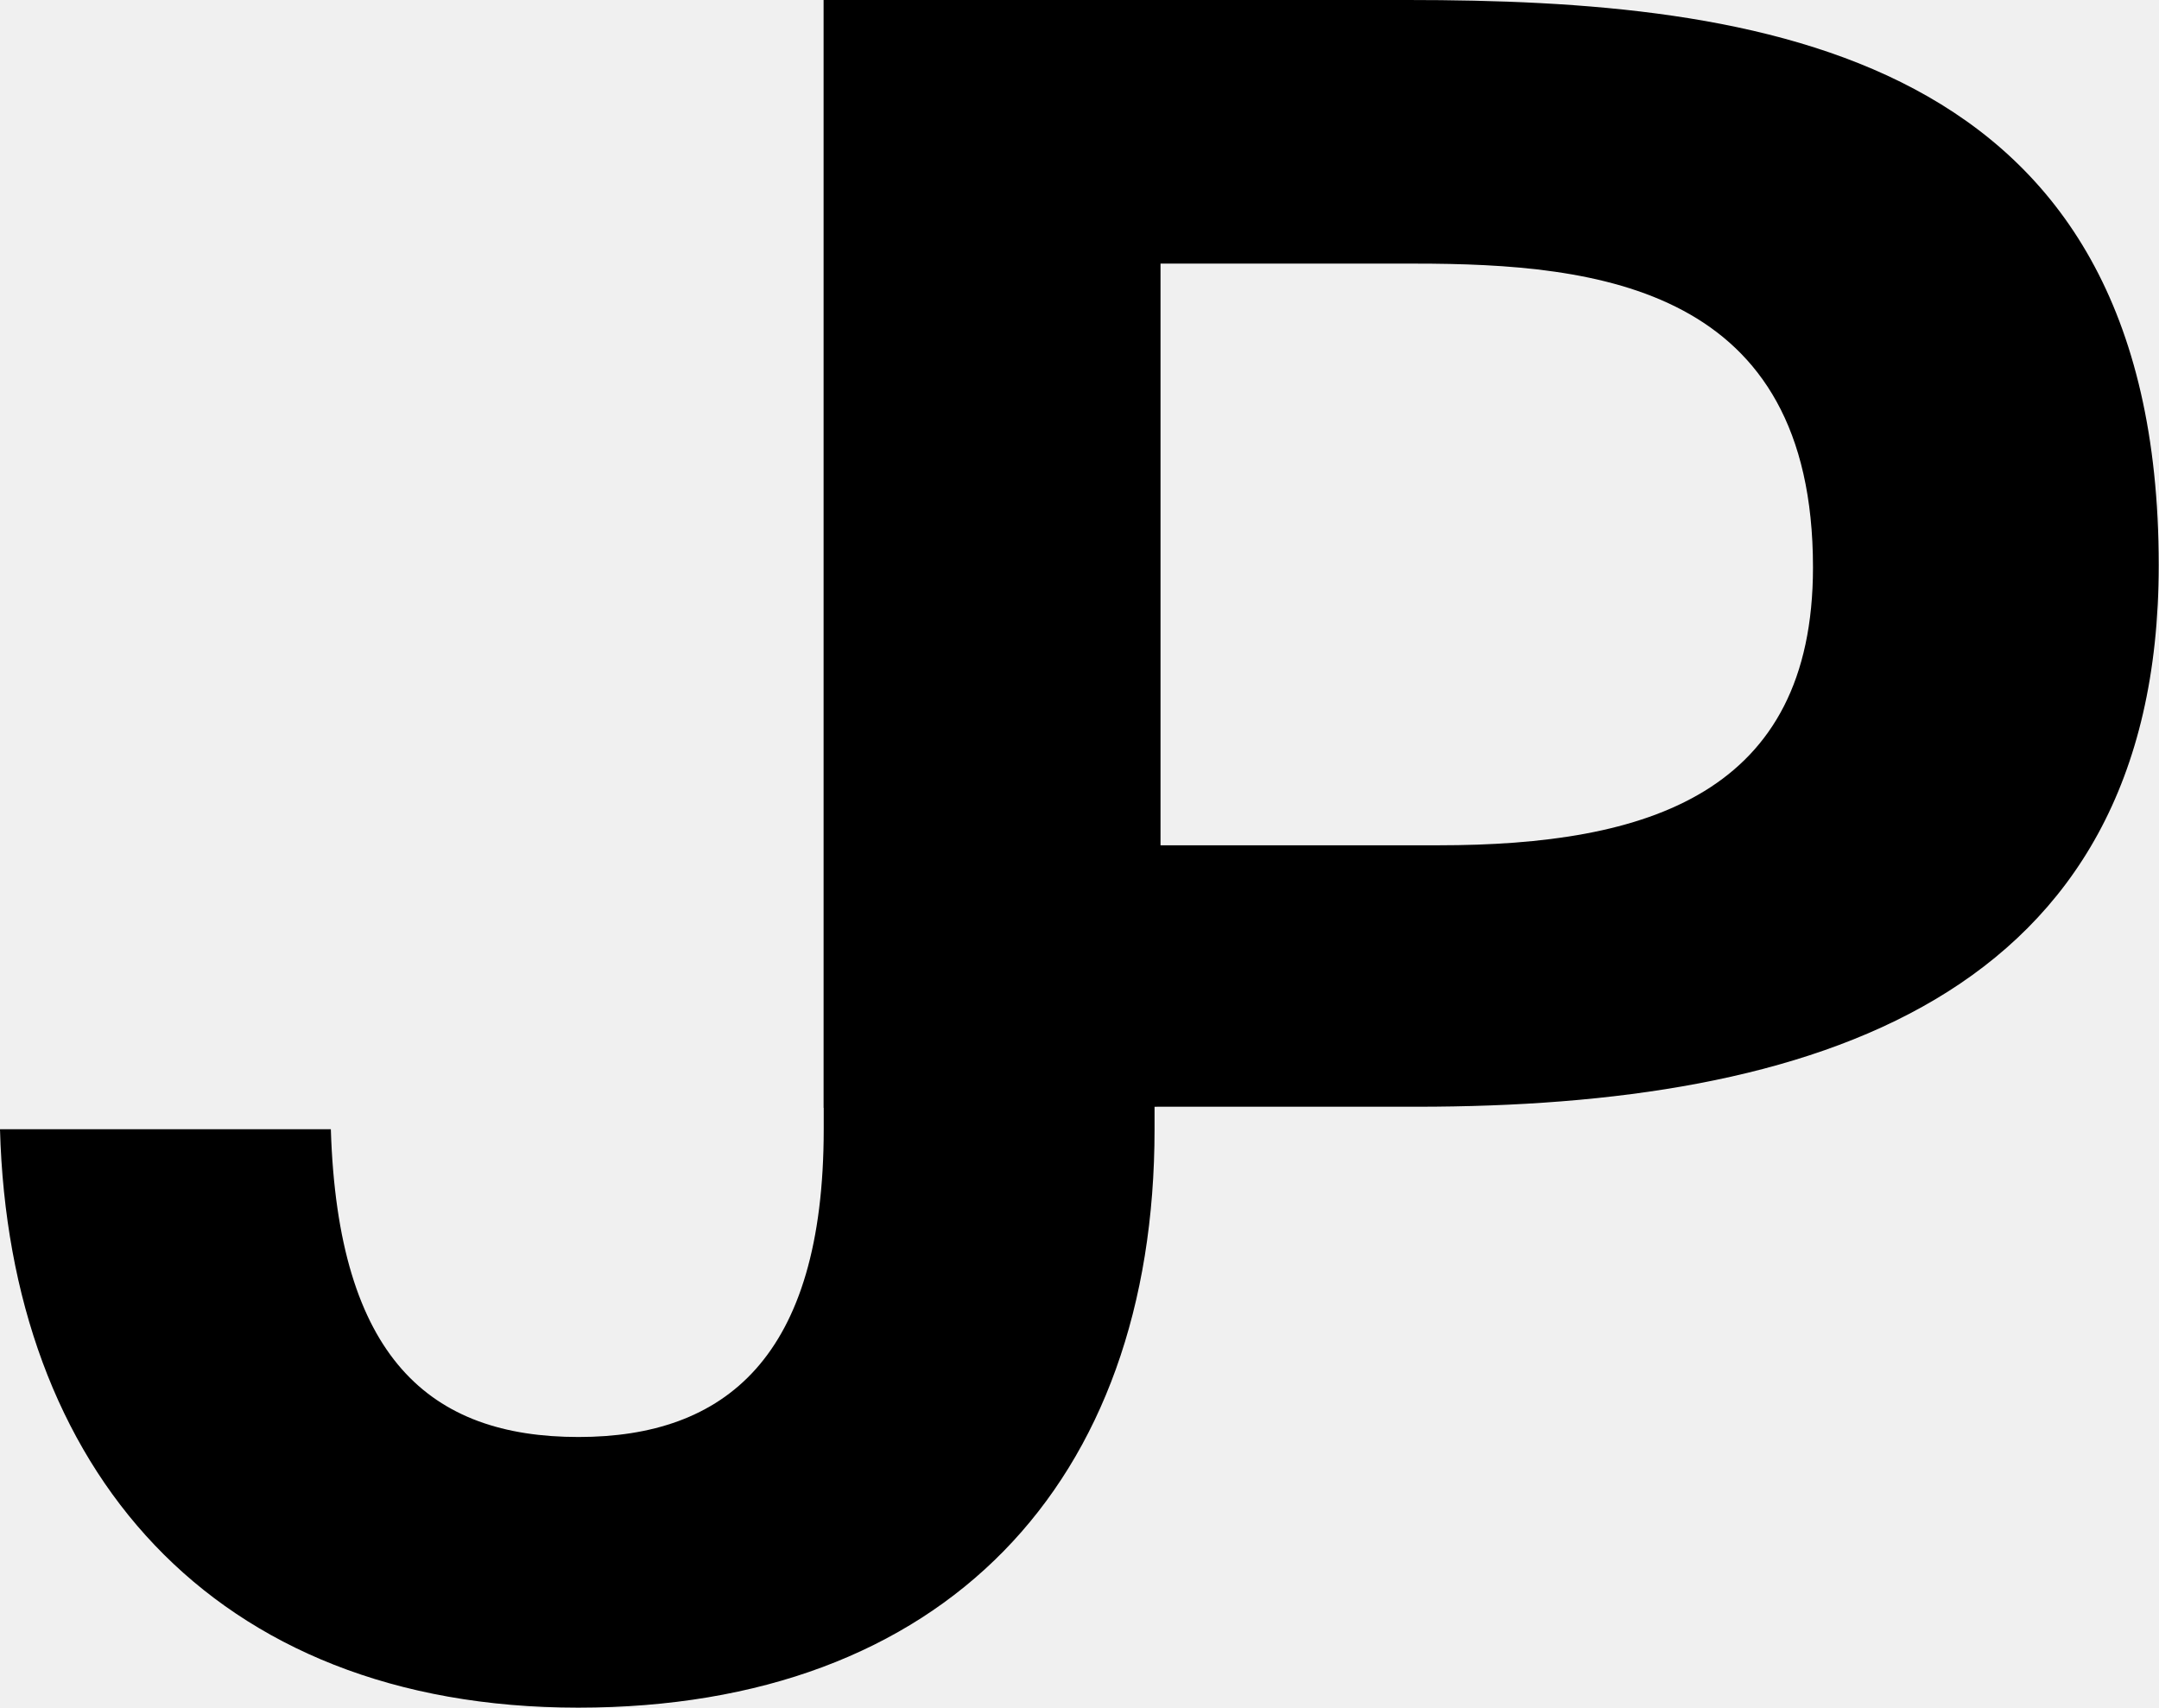
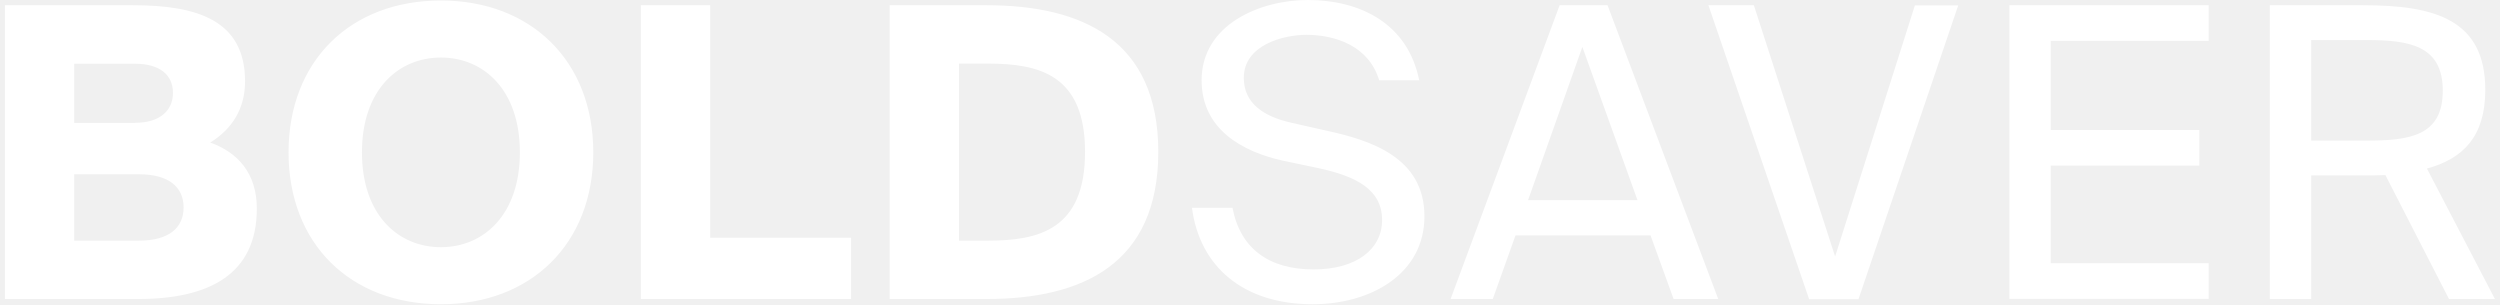
- <svg xmlns="http://www.w3.org/2000/svg" version="1.1" id="Layer_1" x="0px" y="0px" viewBox="0 0 796.8 630.3" style="enable-background:new 0 0 796.8 630.3;" xml:space="preserve">
+ <svg xmlns="http://www.w3.org/2000/svg" id="Layer_1" viewBox="0 0 1529.2 186.1">
+   <style>.st0{fill:#040404;} .st1{fill:#FFFFFF;}</style>
+   <path class="st0" d="M2179.3 3.2c39.4 0 68.6 9.2 68.6 46.6 0 16.4-7.7 29-21.3 37.4 16.6 5.9 28.5 18.6 28.5 40.4 0 40.1-29 55.3-72.6 55.3H2101V3.2h78.3zm1.5 71.9c14.6 0 23-7.2 23-18.3 0-11.2-8.4-17.8-23-17.8h-37.4v36.2h37.4zm2.2 72.1c18.1 0 27.3-7.7 27.3-20.3s-9.2-20.3-27.3-20.3h-39.6v40.6h39.6zM2274.5 93.2c0-56 37.9-92.9 93.2-92.9 55 0 93.2 36.9 93.2 92.9s-38.2 92.9-93.2 92.9c-55.3 0-93.2-36.9-93.2-92.9zm141.5 0c0-38.2-22.1-58-48.3-58s-48.3 19.8-48.3 58 22.1 58 48.3 58 48.3-19.9 48.3-58zM2618.6 145.5v37.4H2490V3.2h42.4v142.2h86.2zM2806.5 92.9c0 68.6-46.3 90-105.1 90h-59.2V3.2h59.2c58.7 0 105.1 21.3 105.1 89.7zm-121.9-54v108.3h17.6c31.2 0 59.5-6.7 59.5-54.3 0-47.3-28.2-54-59.5-54h-17.6zM2966.1 49.1h-24.5c-6.2-20.8-26.5-27.8-44.6-27.8-13.9 0-38.2 6.2-38.2 26.3 0 15.9 12.6 23.8 29.2 27.5l20.8 4.7c27.5 5.9 60.5 16.4 60.5 52.5 0 35.2-32.7 53.8-68.4 53.8-42.4 0-69.1-23-73.8-59h24.8c4.7 24.8 22.1 37.7 49.6 37.7 26.5 0 41.9-12.6 41.9-30.2 0-18.8-16.1-26.8-38.7-31.7l-22.3-4.7c-24.5-5.5-49.3-19.1-49.3-49.1C2833.1 14.9 2869 0 2898 0c32.1 0 61.1 14.4 68.1 49.1zM3081.3 3.2l67.7 179.7h-27.3l-14.1-38.9H3025l-13.9 38.9h-25.8L3052 3.2h29.3zm18.3 119.2l-33.7-93.7-33.2 93.7h66.9zM3220.5 156.9l48.8-153.6h26.5l-61 179.7h-30.2L3143 3.2h27.8l49.7 153.7zM3449 3.2V25h-96.6v54.5h90.9v21.8h-90.9V161h96.6v21.8h-121.9V3.2H3449zM3543.4 107.3h-31.7v75.6h-25.3V3.2h57c43.9 0 74.8 8.7 74.8 51.8 0 28.5-13.6 42.1-35.7 48.1l41.6 79.8H3596l-38.9-75.8c-4.5.2-9 .2-13.7.2zM3511.7 86h33.7c26.3 0 46.8-2.7 46.8-30.5s-20.6-31-46.8-31h-33.7V86z" />
  <g>
-     <path d="M122.1,416.8c2.6,84.6,36.7,113.6,91.4,113.6c53.8,0,90.5-29,90.5-113.6V0h122.1v416.8c0,130.7-77.7,213.5-212.7,213.5   C77.7,630.3,3.4,541.5,0,416.8H122.1z" />
-     <path d="M304,408.9V0h215.5c129.5,0,277.2,18.3,277.2,208.6c0,160.8-128.6,199.9-273.8,199.9h-94.7 M428.3,312h102.6   c77.3,0,138.2-19.1,138.2-102.6C669.1,106,590,97.3,522.2,97.3h-93.9V312z" />
+     <path class="st0" d="M2179.3-1387.8c39.4 0 68.6 9.2 68.6 46.6 0 16.4-7.7 29-21.3 37.4 16.6 5.9 28.5 18.6 28.5 40.4 0 40.1-29 55.3-72.6 55.3H2101v-179.7h78.3zm1.5 71.9c14.6 0 23-7.2 23-18.3 0-11.2-8.4-17.8-23-17.8h-37.4v36.2h37.4zm2.2 72.1c18.1 0 27.3-7.7 27.3-20.3s-9.2-20.3-27.3-20.3h-39.6v40.6h39.6zM2274.5-1297.8c0-56 37.9-92.9 93.2-92.9 55 0 93.2 36.9 93.2 92.9s-38.2 92.9-93.2 92.9c-55.3 0-93.2-36.9-93.2-92.9zm141.5 0c0-38.2-22.1-58-48.3-58s-48.3 19.8-48.3 58 22.1 58 48.3 58 48.3-19.9 48.3-58zM2618.6-1245.5v37.4H2490v-179.7h42.4v142.2h86.2zM2806.5-1298.1c0 68.6-46.3 90-105.1 90h-59.2v-179.7h59.2c58.7 0 105.1 21.3 105.1 89.7zm-121.9-54v108.3h17.6c31.2 0 59.5-6.7 59.5-54.3 0-47.3-28.2-54-59.5-54h-17.6zM2966.1-1341.9h-24.5c-6.2-20.8-26.5-27.8-44.6-27.8-13.9 0-38.2 6.2-38.2 26.3 0 15.9 12.6 23.8 29.2 27.5l20.8 4.7c27.5 5.9 60.5 16.4 60.5 52.5 0 35.2-32.7 53.8-68.4 53.8-42.4 0-69.1-23-73.8-59h24.8c4.7 24.8 22.1 37.7 49.6 37.7 26.5 0 41.9-12.6 41.9-30.2 0-18.8-16.1-26.8-38.7-31.7l-22.3-4.7c-24.5-5.5-49.3-19.1-49.3-49.1 0-34.2 35.9-49.1 64.9-49.1 32.1 0 61.1 14.4 68.1 49.1zM3081.3-1387.8l67.7 179.7h-27.3l-14.1-38.9H3025l-13.9 38.9h-25.8l66.7-179.7h29.3zm18.3 119.2l-33.7-93.7-33.2 93.7h66.9zM3220.5-1234.1l48.8-153.6h26.5l-61 179.7h-30.2l-61.7-179.7h27.8l49.8 153.6zM3449-1387.8v21.8h-96.6v54.5h90.9v21.8h-90.9v59.7h96.6v21.8h-121.9v-179.7H3449zM3543.4-1283.7h-31.7v75.6h-25.3v-179.7h57c43.9 0 74.8 8.7 74.8 51.8 0 28.5-13.6 42.1-35.7 48.1l41.6 79.8H3596l-38.9-75.8c-4.5.2-9 .2-13.7.2zm-31.7-21.3h33.7c26.3 0 46.8-2.7 46.8-30.5s-20.6-31-46.8-31h-33.7v61.5z" />
  </g>
+   <g id="Logo">
+     <path class="st1" d="M81.3 3.2c39.4 0 68.6 9.2 68.6 46.6 0 16.4-7.7 29-21.3 37.4 16.6 5.9 28.5 18.6 28.5 40.4 0 40.1-29 55.3-72.6 55.3H3V3.2h78.3zm1.5 71.9c14.6 0 23-7.2 23-18.3 0-11.2-8.4-17.8-23-17.8H45.4v36.2h37.4zm2.2 72.1c18.1 0 27.3-7.7 27.3-20.3s-9.2-20.3-27.3-20.3H45.4v40.6H85zM176.5 93.2c0-56 37.9-92.9 93.2-92.9 55 0 93.2 36.9 93.2 92.9s-38.2 92.9-93.2 92.9c-55.3 0-93.2-36.9-93.2-92.9zm141.5 0c0-38.2-22.1-58-48.3-58s-48.3 19.8-48.3 58 22.1 58 48.3 58 48.3-19.9 48.3-58zM520.6 145.5v37.4H392V3.2h42.4v142.2h86.2zM708.5 92.9c0 68.6-46.3 90-105.1 90h-59.2V3.2h59.2c58.7 0 105.1 21.3 105.1 89.7zm-121.9-54v108.3h17.6c31.2 0 59.5-6.7 59.5-54.3 0-47.3-28.2-54-59.5-54h-17.6zM868.1 49.1h-24.5c-6.2-20.8-26.5-27.8-44.6-27.8-13.9 0-38.2 6.2-38.2 26.3 0 15.9 12.6 23.8 29.2 27.5l20.8 4.7c27.5 5.9 60.5 16.4 60.5 52.5 0 35.2-32.7 53.8-68.4 53.8-42.4 0-69.1-23-73.8-59h24.8c4.7 24.8 22.1 37.7 49.6 37.7 26.5 0 41.9-12.6 41.9-30.2 0-18.8-16.1-26.8-38.7-31.7l-22.3-4.7C759.8 92.7 735 79 735 49.1 735 14.9 770.9 0 799.9 0c32.2 0 61.2 14.4 68.2 49.1zM983.3 3.2l67.7 179.7h-27.3l-14.1-38.9H927l-13.9 38.9h-25.8L954 3.2h29.3zm18.3 119.2l-33.7-93.7-33.2 93.7h66.9zM1122.5 156.9l48.8-153.6h26.5l-61 179.7h-30.2L1045 3.2h27.8l49.7 153.7zM1351 3.2V25h-96.6v54.5h90.9v21.8h-90.9V161h96.6v21.8h-121.9V3.2H1351zM1445.4 107.3h-31.7v75.6h-25.3V3.2h57c43.9 0 74.8 8.7 74.8 51.8 0 28.5-13.6 42.1-35.7 48.1l41.6 79.8H1498l-38.9-75.8c-4.5.2-9 .2-13.7.2zM1413.7 86h33.7c26.3 0 46.8-2.7 46.8-30.5s-20.6-31-46.8-31h-33.7V86z" />
+   </g>
+   <g>
+     <path class="st0" d="M-195.4-1838h1920v1080h-1920z" />
+   </g>
+   <g>
+     <path class="st1" d="M81.3-1387.8c39.4 0 68.6 9.2 68.6 46.6 0 16.4-7.7 29-21.3 37.4 16.6 5.9 28.5 18.6 28.5 40.4 0 40.1-29 55.3-72.6 55.3H3v-179.7h78.3zm1.5 71.9c14.6 0 23-7.2 23-18.3 0-11.2-8.4-17.8-23-17.8H45.4v36.2h37.4zm2.2 72.1c18.1 0 27.3-7.7 27.3-20.3s-9.2-20.3-27.3-20.3H45.4v40.6H85zM176.5-1297.8c0-56 37.9-92.9 93.2-92.9 55 0 93.2 36.9 93.2 92.9s-38.2 92.9-93.2 92.9c-55.3 0-93.2-36.9-93.2-92.9zm141.5 0c0-38.2-22.1-58-48.3-58s-48.3 19.8-48.3 58 22.1 58 48.3 58 48.3-19.9 48.3-58zM520.6-1245.5v37.4H392v-179.7h42.4v142.2h86.2zM708.5-1298.1c0 68.6-46.3 90-105.1 90h-59.2v-179.7h59.2c58.7 0 105.1 21.3 105.1 89.7zm-121.9-54v108.3h17.6c31.2 0 59.5-6.7 59.5-54.3 0-47.3-28.2-54-59.5-54h-17.6zM868.1-1341.9h-24.5c-6.2-20.8-26.5-27.8-44.6-27.8-13.9 0-38.2 6.2-38.2 26.3 0 15.9 12.6 23.8 29.2 27.5l20.8 4.7c27.5 5.9 60.5 16.4 60.5 52.5 0 35.2-32.7 53.8-68.4 53.8-42.4 0-69.1-23-73.8-59h24.8c4.7 24.8 22.1 37.7 49.6 37.7 26.5 0 41.9-12.6 41.9-30.2 0-18.8-16.1-26.8-38.7-31.7l-22.3-4.7c-24.5-5.5-49.3-19.1-49.3-49.1 0-34.2 35.9-49.1 64.9-49.1 32.1 0 61.1 14.4 68.1 49.1zM983.3-1387.8l67.7 179.7h-27.3l-14.1-38.9H927l-13.9 38.9h-25.8l66.7-179.7h29.3zm18.3 119.2l-33.7-93.7-33.2 93.7h66.9zM1122.5-1234.1l48.8-153.6h26.5l-61 179.7h-30.2l-61.7-179.7h27.8l49.8 153.6zM1351-1387.8v21.8h-96.6v54.5h90.9v21.8h-90.9v59.7h96.6v21.8h-121.9v-179.7H1351zM1445.4-1283.7h-31.7v75.6h-25.3v-179.7h57c43.9 0 74.8 8.7 74.8 51.8 0 28.5-13.6 42.1-35.7 48.1l41.6 79.8H1498l-38.9-75.8c-4.5.2-9 .2-13.7.2zm-31.7-21.3h33.7c26.3 0 46.8-2.7 46.8-30.5s-20.6-31-46.8-31h-33.7v61.5z" />
+   </g>
+   <g>
+     <path class="st0" d="M-195.4-3541h1920v1080h-1920z" />
+   </g>
+   <text transform="translate(-21.5271 -2980.816)">
+     <tspan x="0" y="0" class="st1" font-family="SuisseIntl-Bold" font-size="247.798" letter-spacing="7">Bold</tspan>
+     <tspan x="734.5" y="0" class="st1" font-family="SuisseIntl-Regular" font-size="247.798" letter-spacing="7">Saver</tspan>
+   </text>
</svg>
